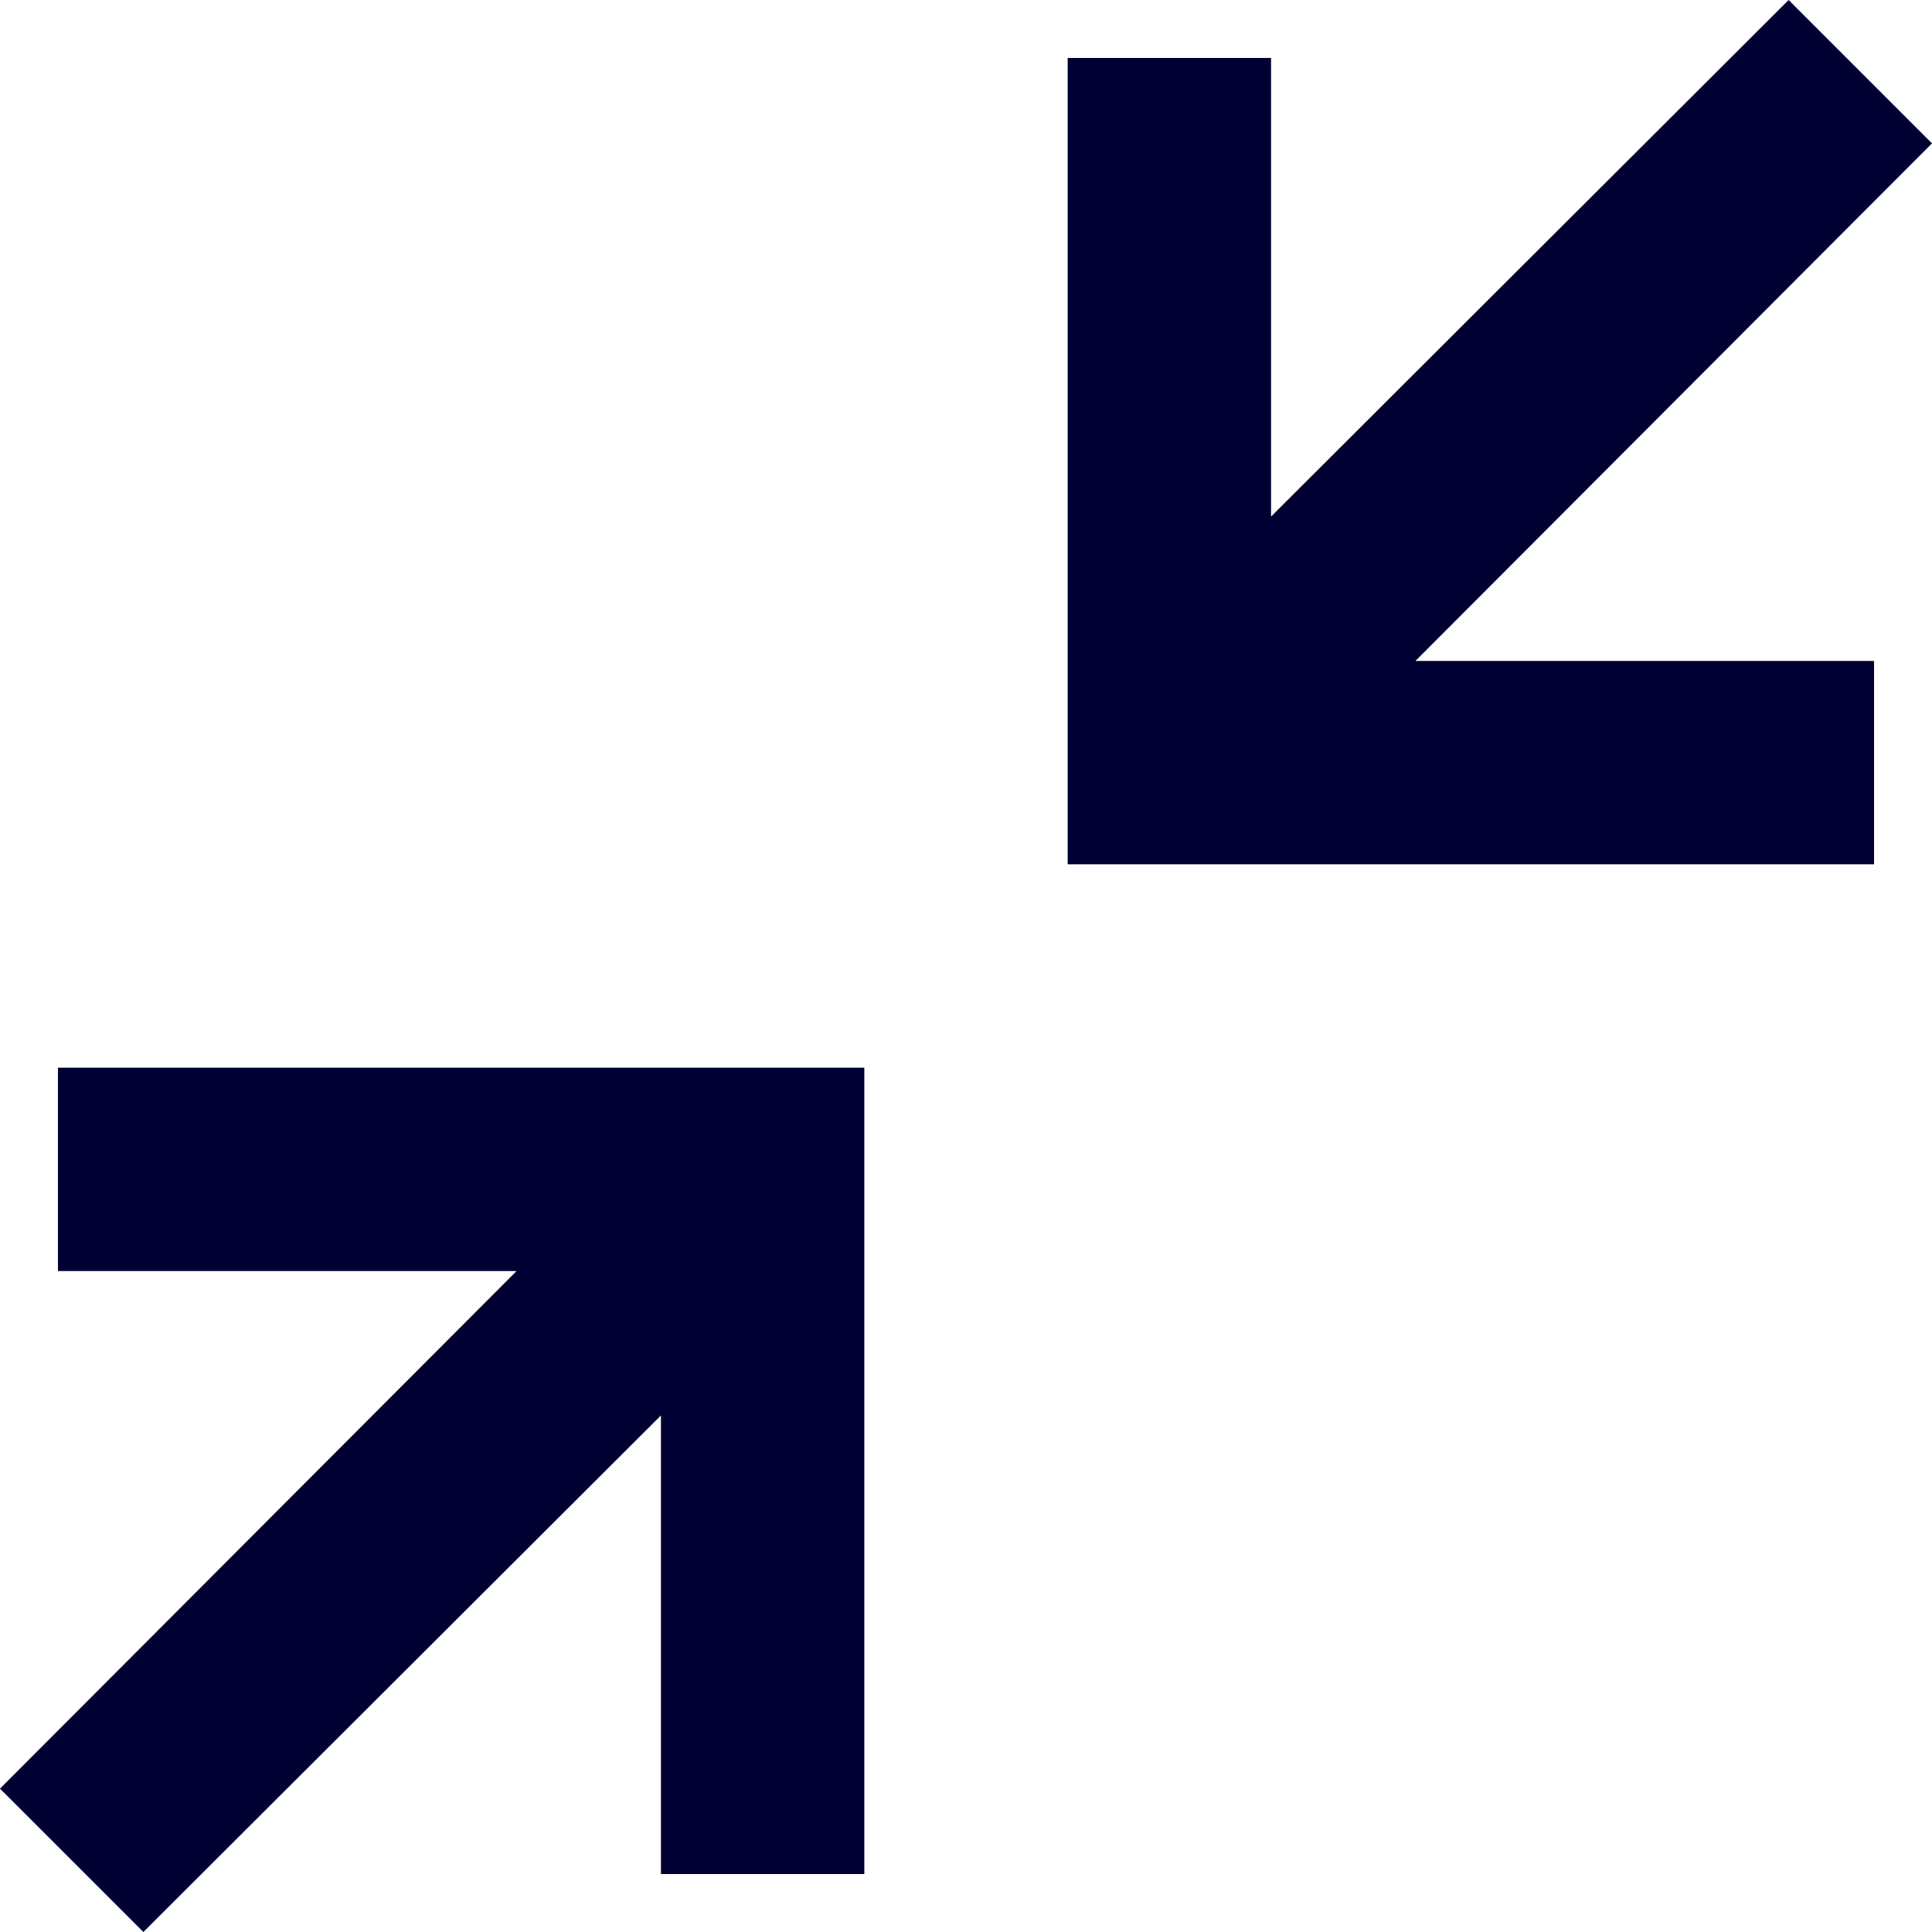
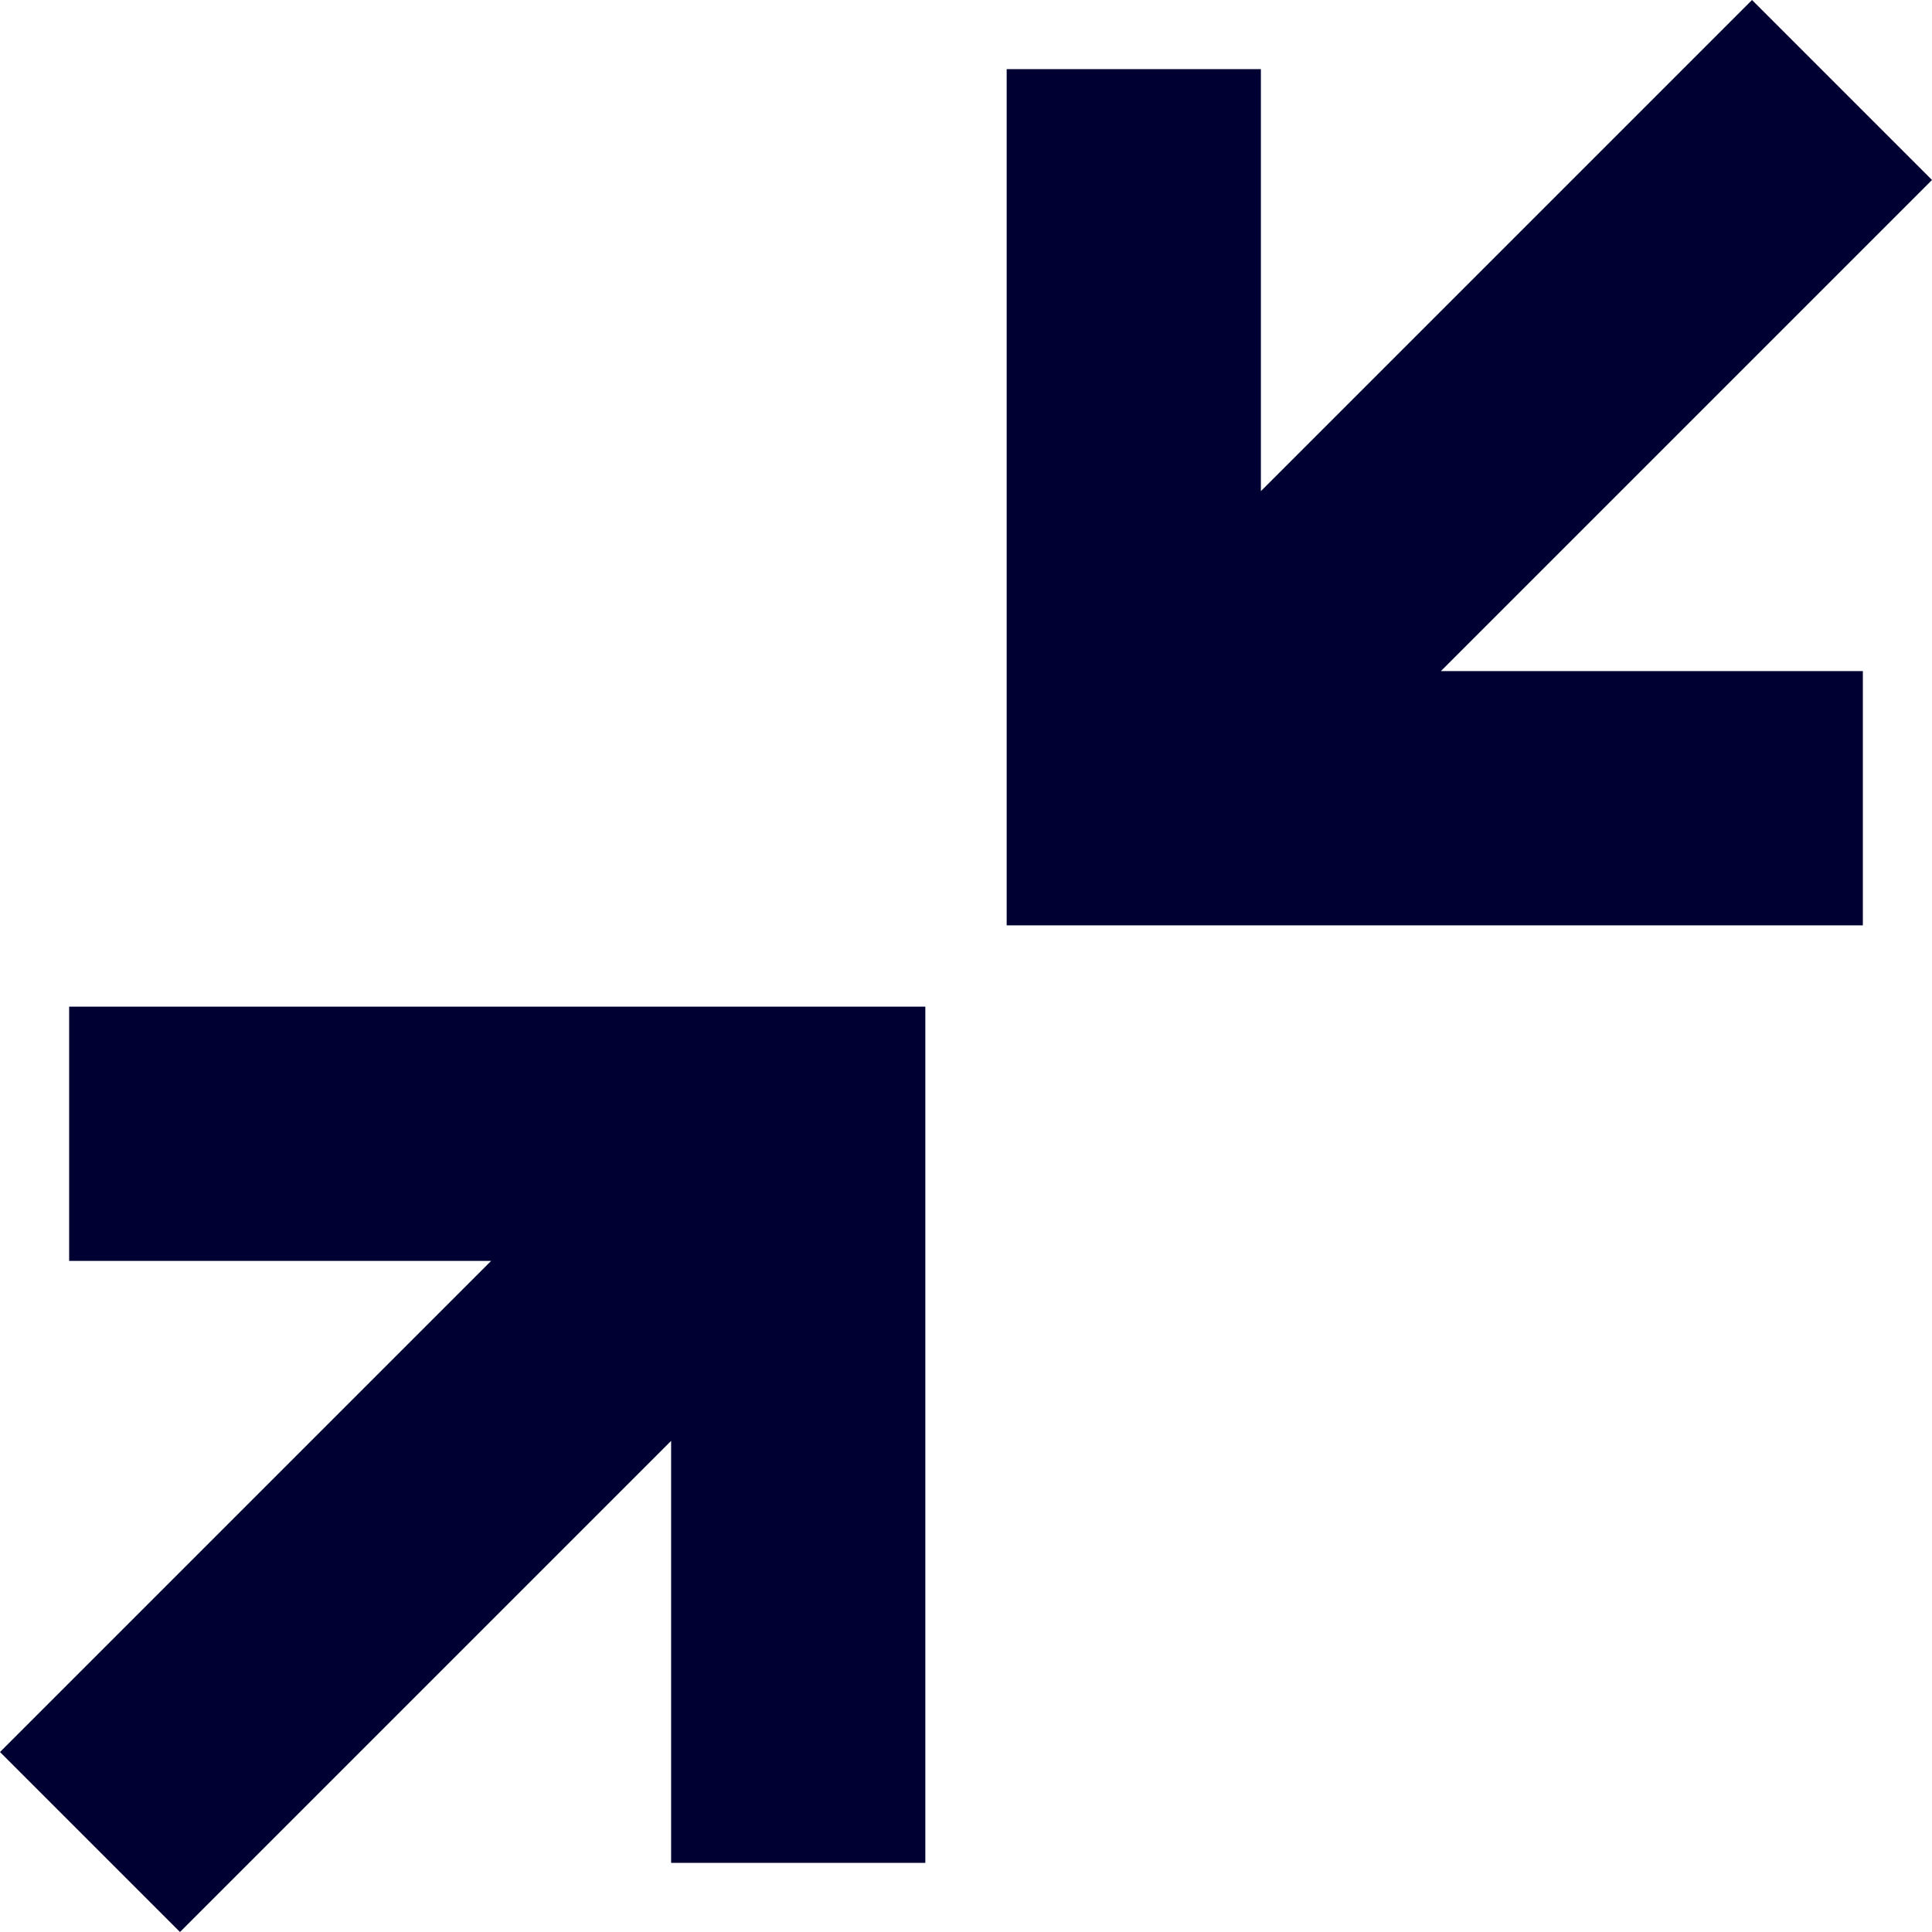
<svg xmlns="http://www.w3.org/2000/svg" viewBox="0 0 19 19">
  <style>*{fill:#003;}</style>
-   <polygon points="17.59 0 12.5 5.08 12.5 0.57 10.5 0.57 10.5 6.5 10.5 8.5 12.5 8.5 18.43 8.5 18.43 6.5 13.92 6.5 19 1.41 17.59 0" />
-   <polygon points="1.41 19 6.5 13.92 6.5 18.43 8.5 18.43 8.5 12.5 8.5 10.5 6.5 10.5 0.57 10.5 0.57 12.5 5.08 12.5 0 17.59 1.41 19" />
+   <polygon points="0.68 9.9 0.68 12.4 4.83 12.4 0 17.23 1.77 19 6.6 14.17 6.6 18.32 9.1 18.32 9.1 9.9 0.68 9.9" />
+   <polygon points="18.32 9.1 18.32 6.6 14.17 6.6 19 1.77 17.23 0 12.4 4.83 12.4 0.68 9.9 0.68 9.9 9.1 18.32 9.1" />
</svg>
